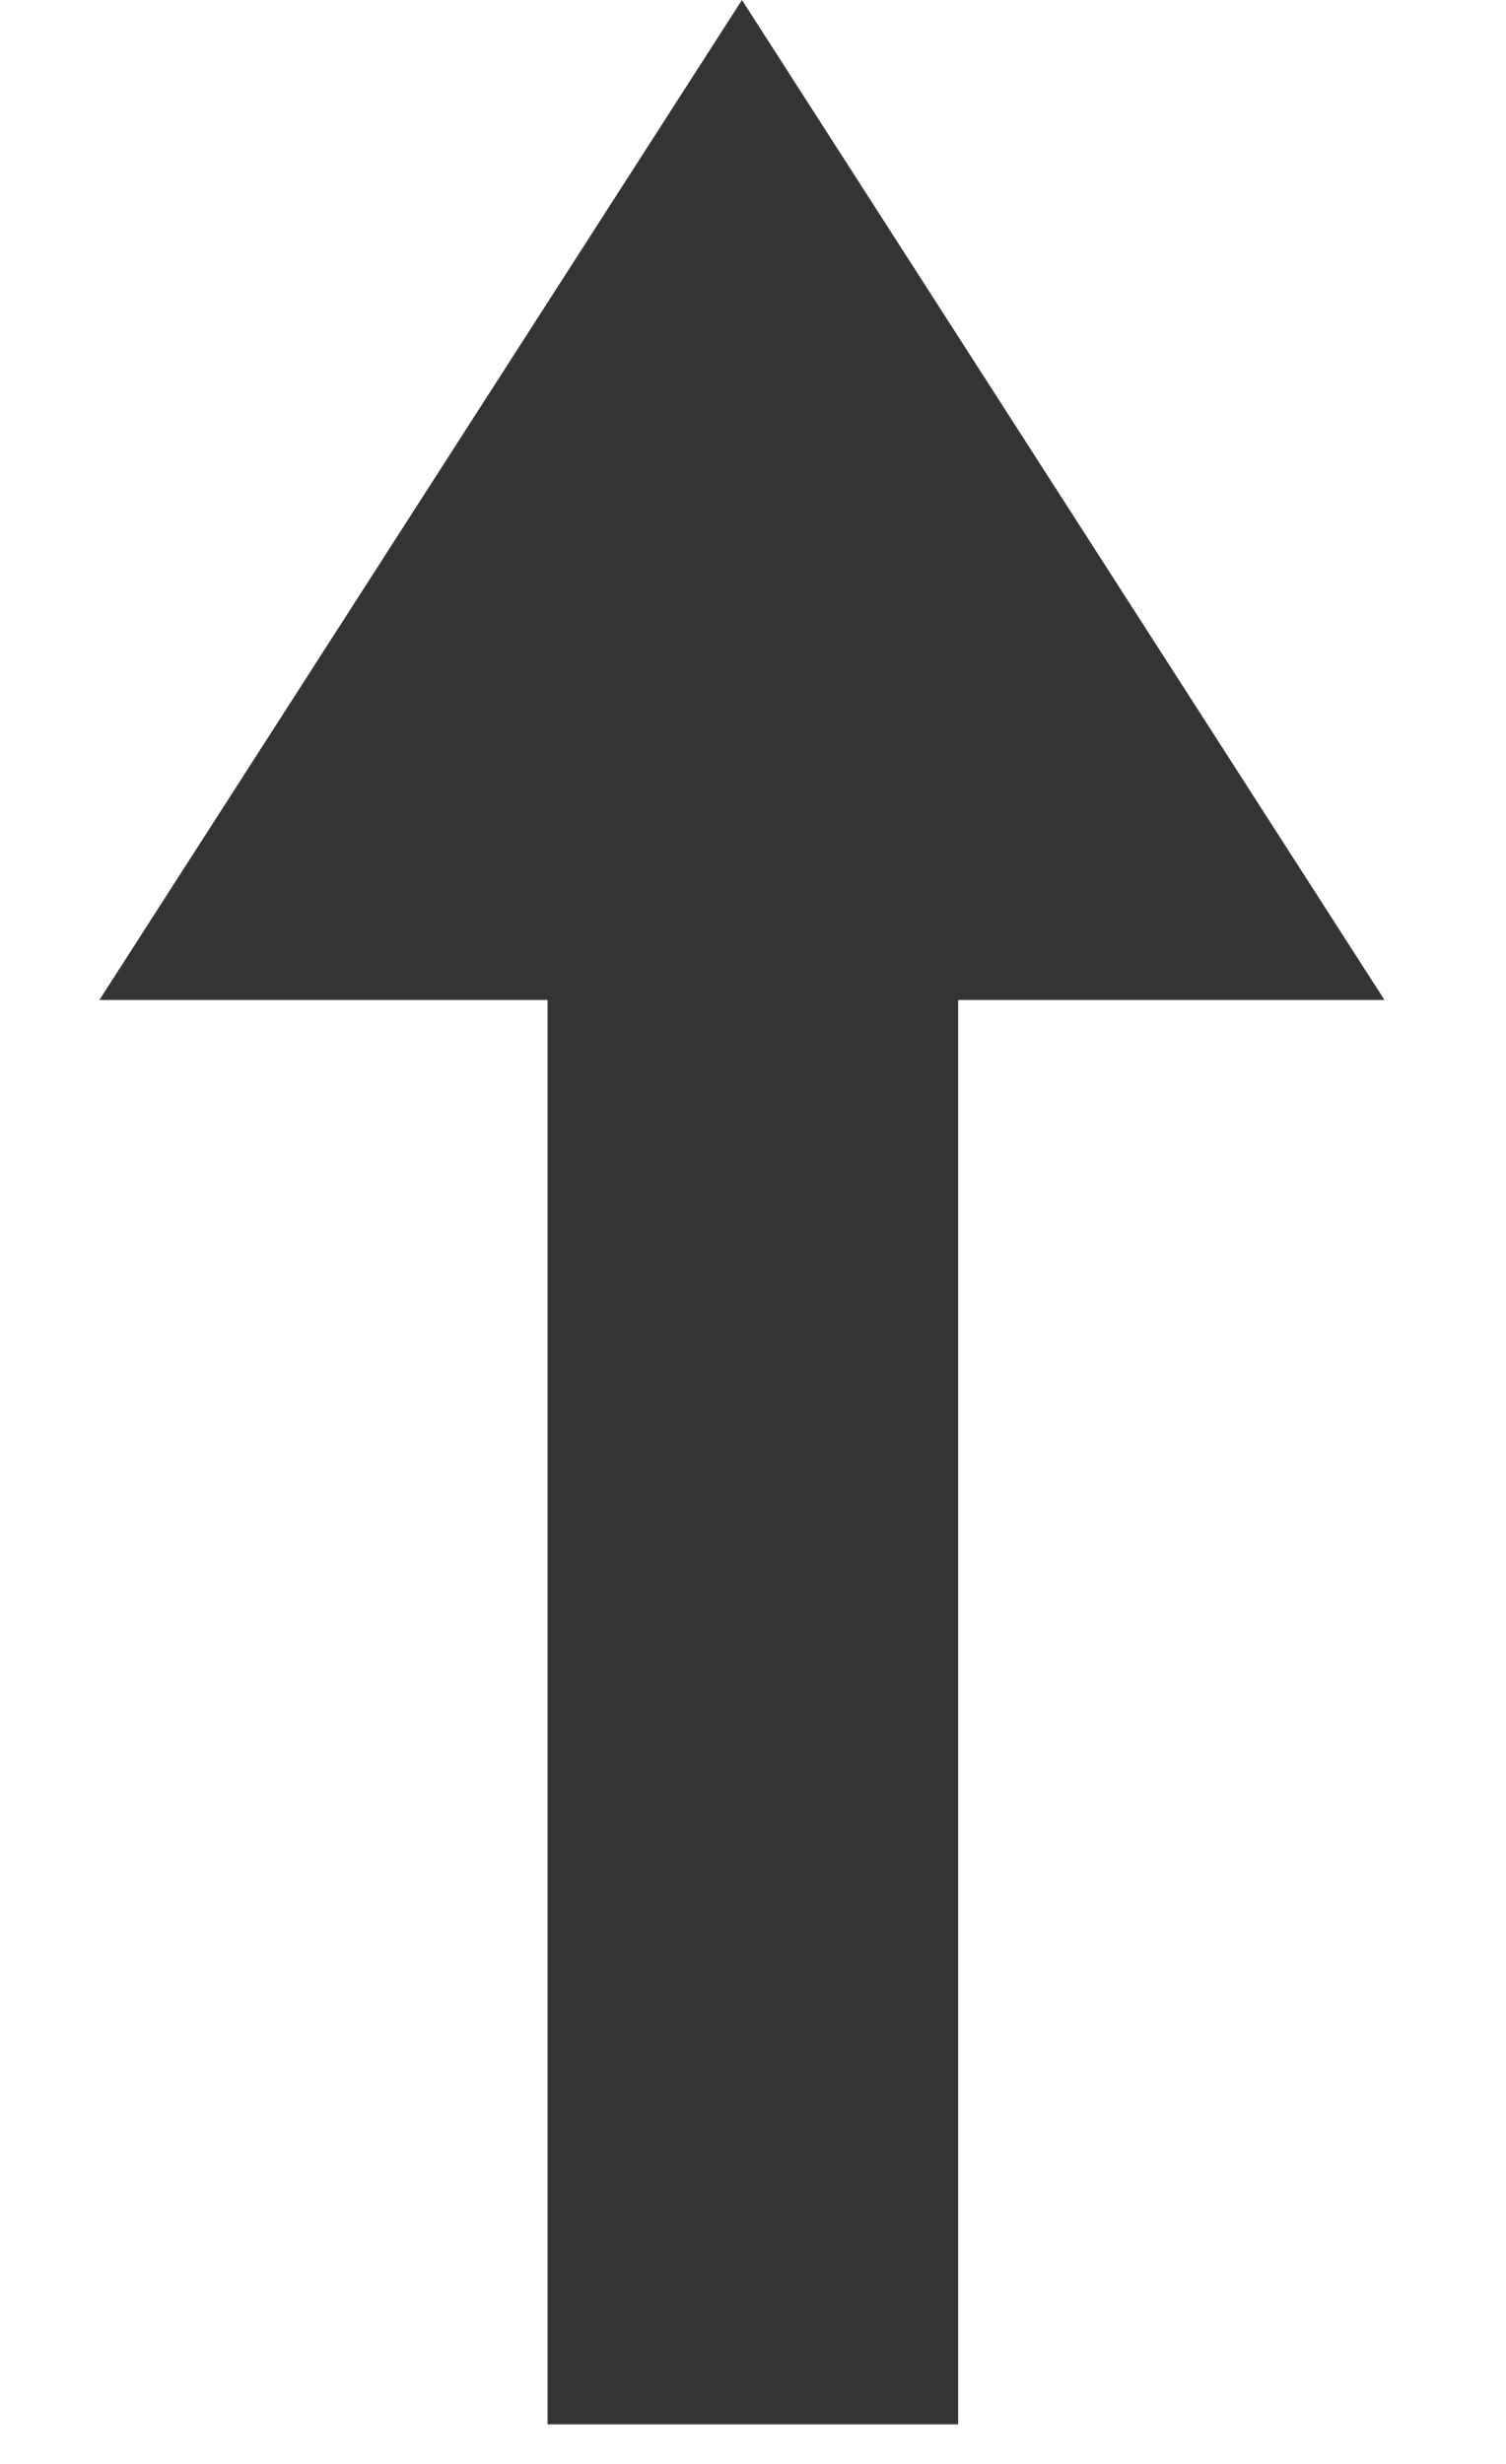
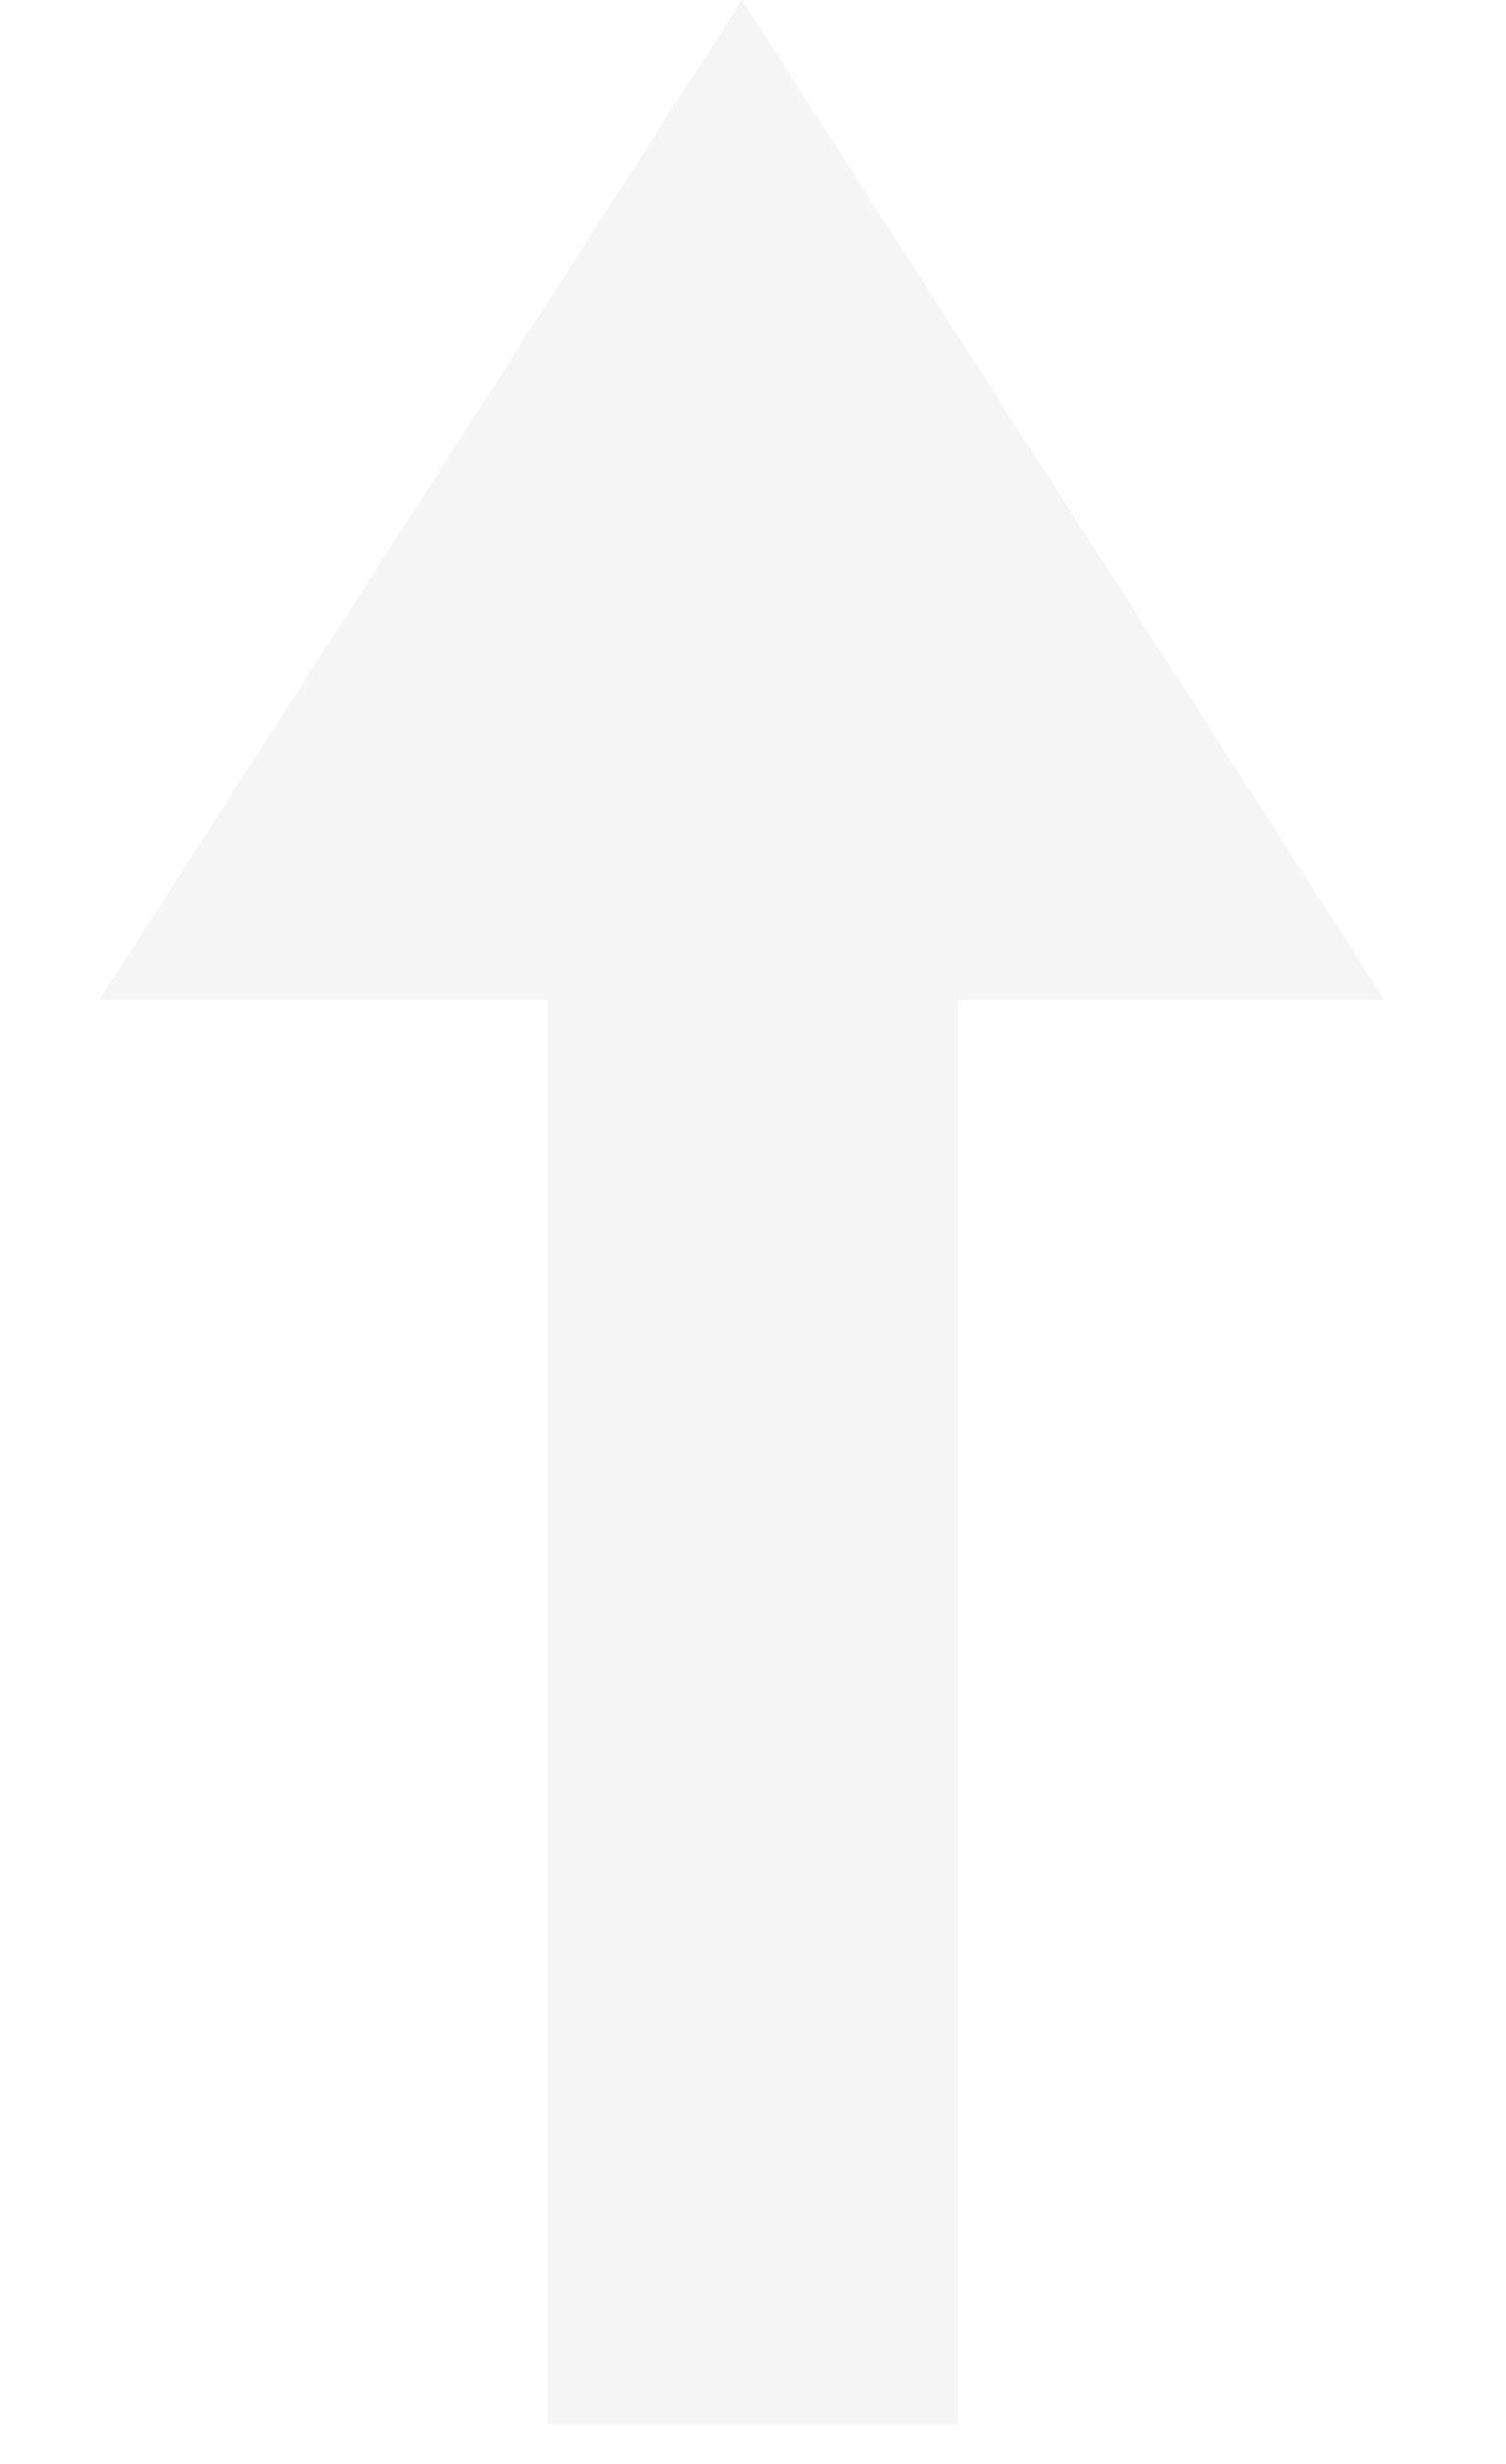
<svg xmlns="http://www.w3.org/2000/svg" width="11" height="18" viewBox="0 0 11 18" fill="none">
-   <path d="M5.42 -2.12887e-07L0.726 7.305L10.114 7.305L5.42 -2.12887e-07Z" fill="#343434" />
-   <rect x="4" y="17.71" width="10.782" height="3" transform="rotate(-90 3.99997 17.7101)" fill="#343434" />
+   <path d="M5.42 -2.12887e-07L0.726 7.305L10.114 7.305L5.42 -2.12887e-07Z" fill="#f5f5f5" />
+   <rect x="4" y="17.71" width="10.782" height="3" transform="rotate(-90 3.99997 17.7101)" fill="#f5f5f5" />
</svg>
